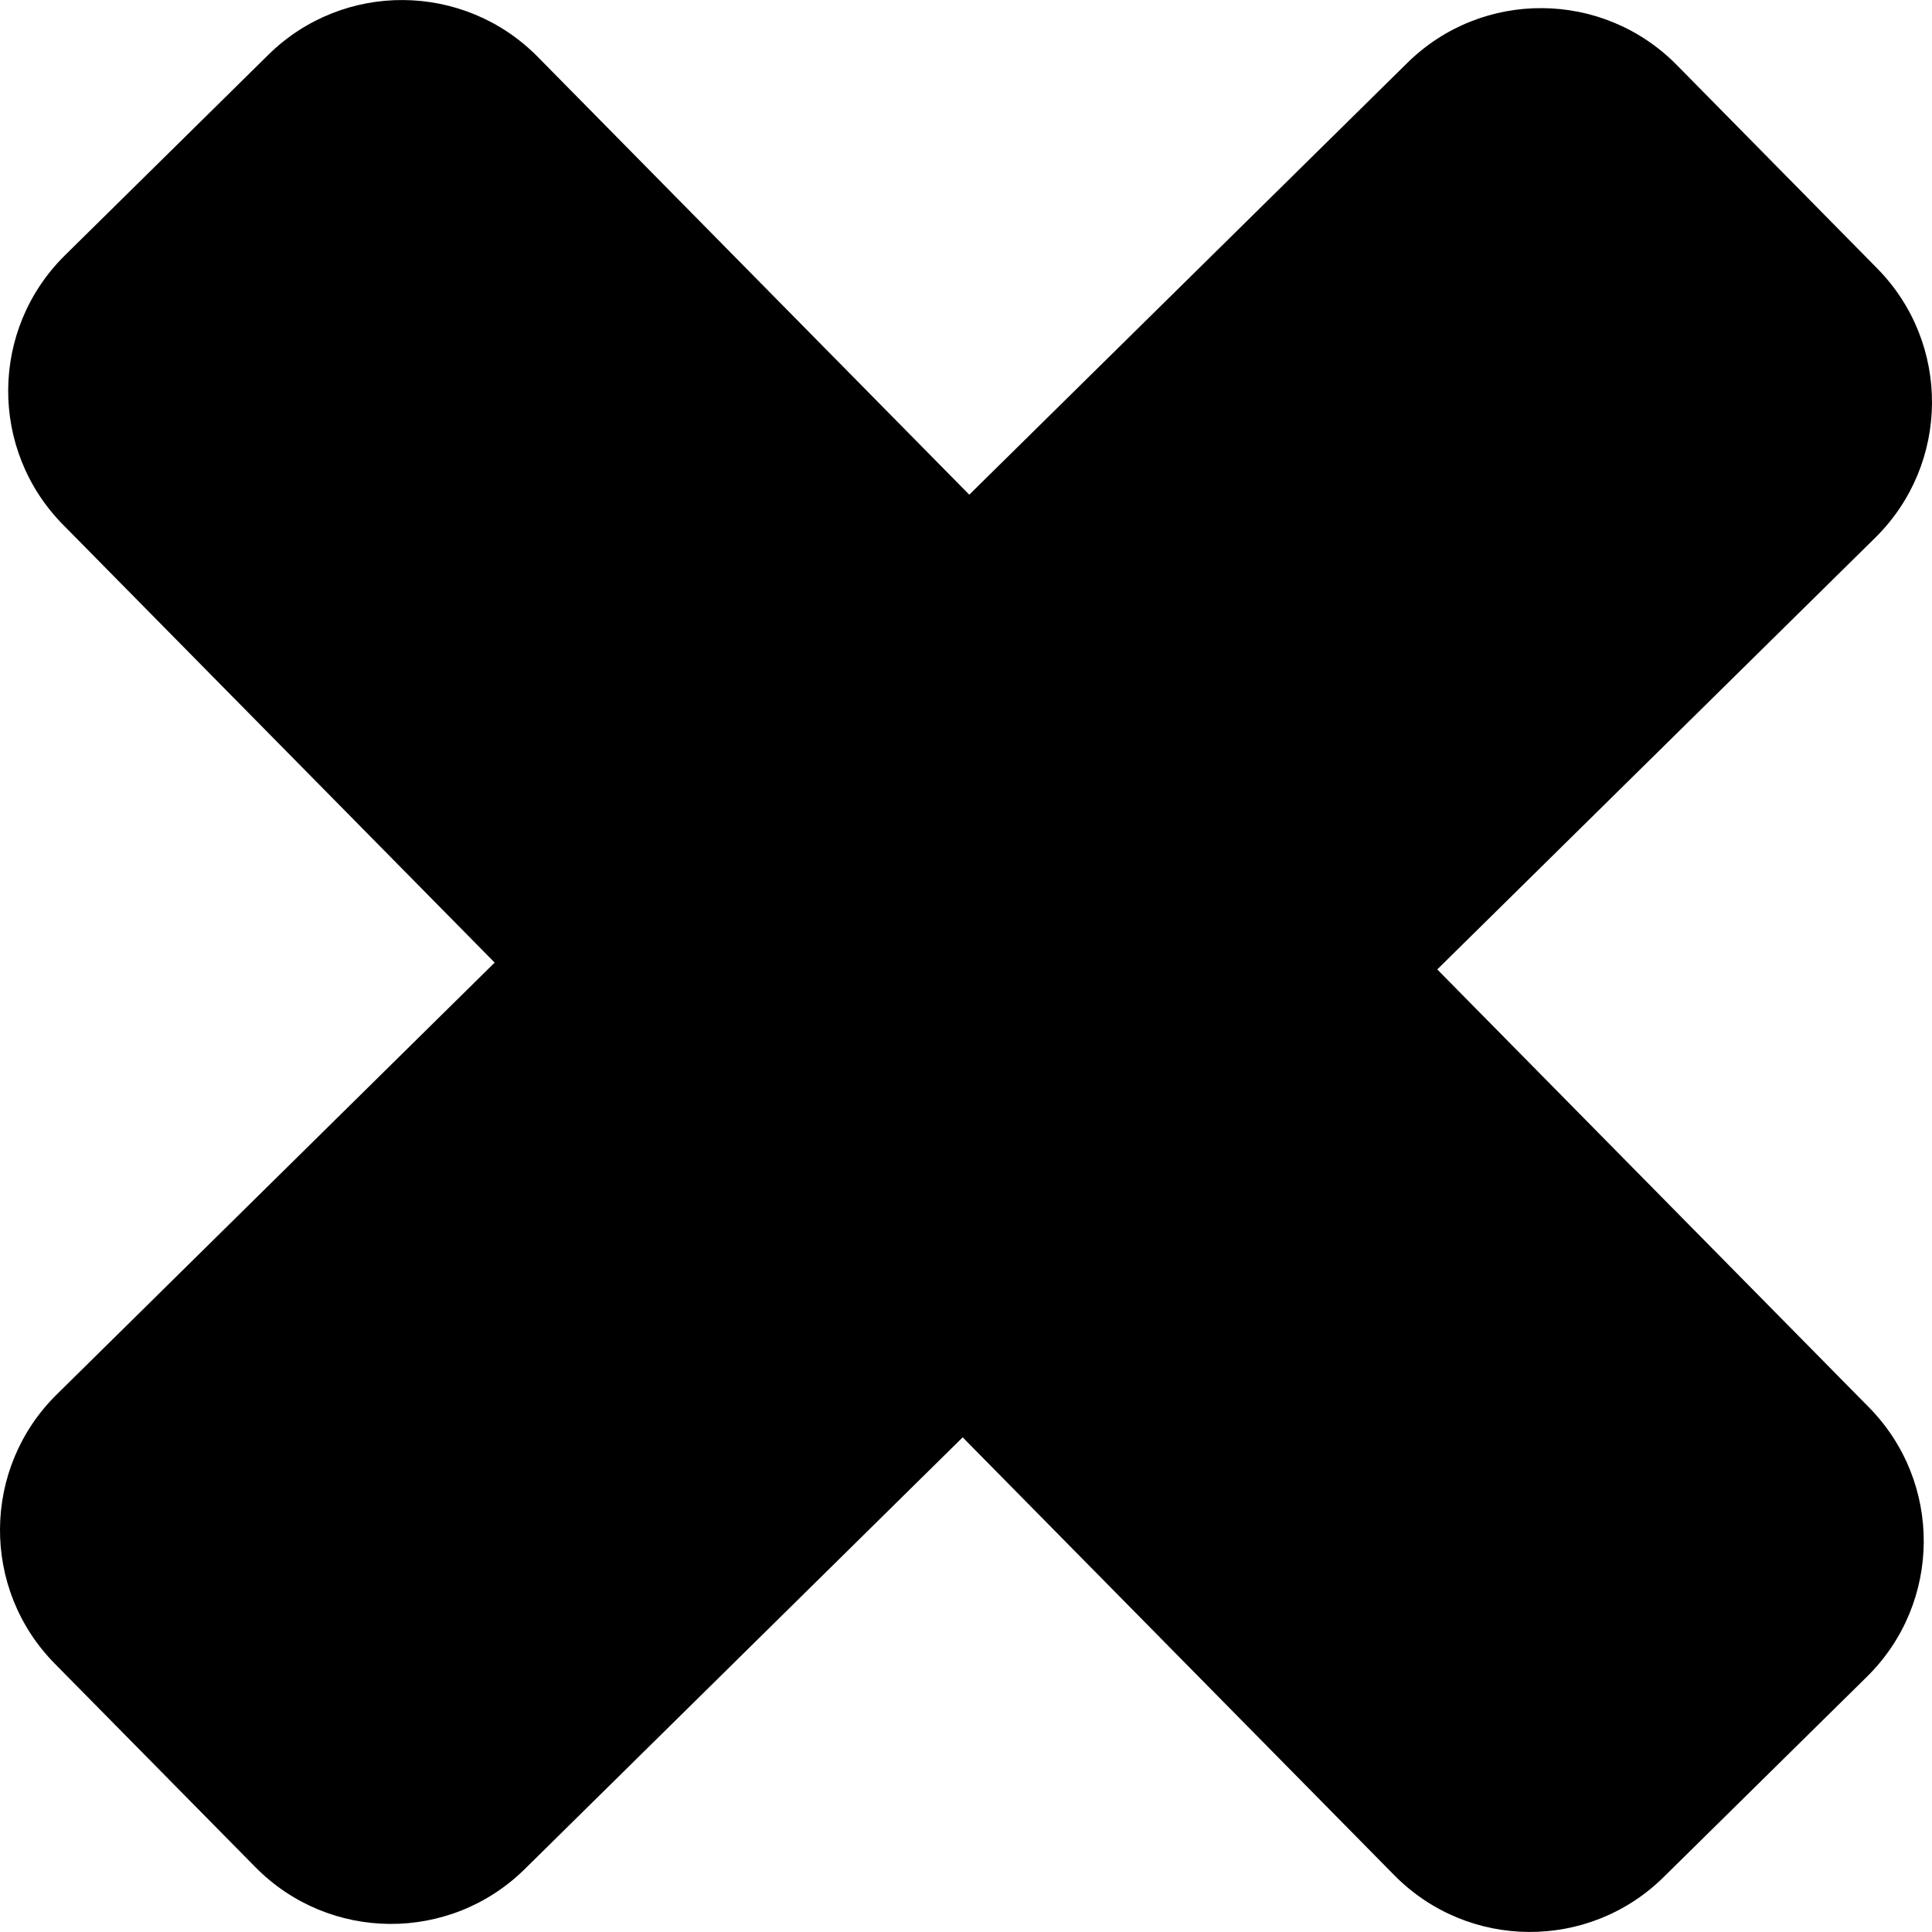
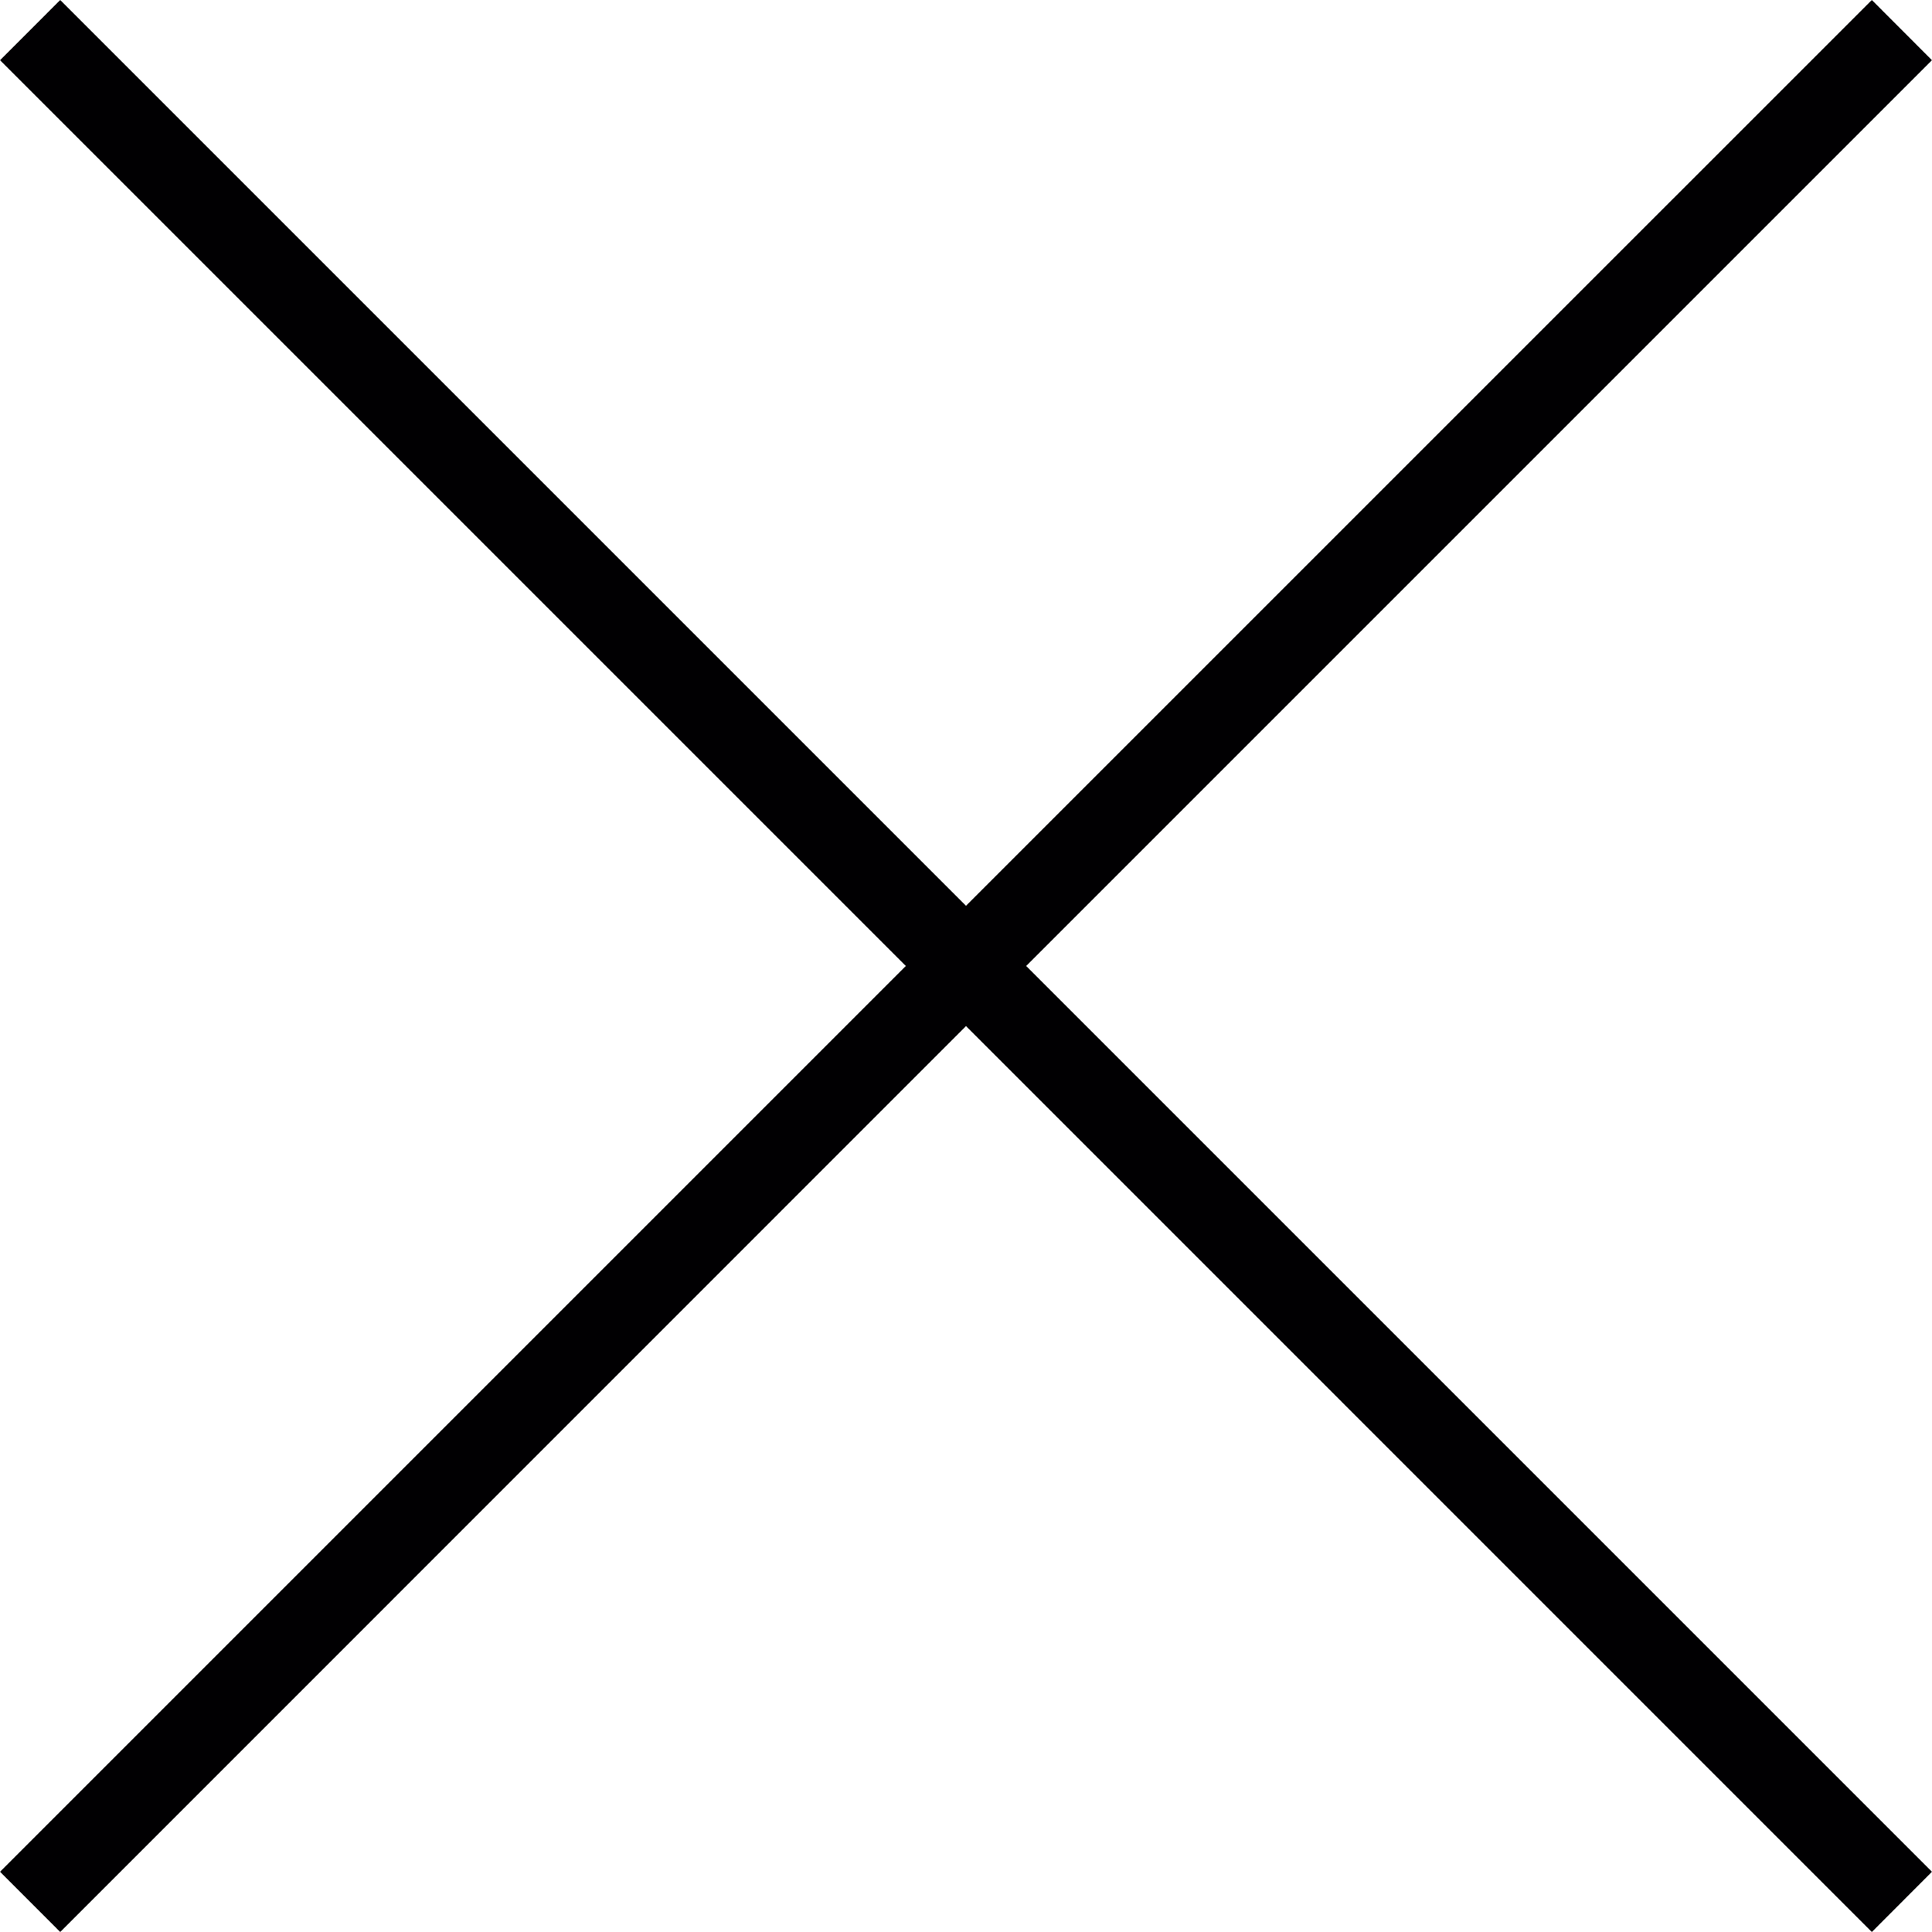
- <svg xmlns="http://www.w3.org/2000/svg" version="1.1" id="Capa_1" x="0px" y="0px" width="249.499px" height="249.499px" viewBox="0 0 249.499 249.499" style="enable-background:new 0 0 249.499 249.499;" xml:space="preserve">
+ <svg xmlns="http://www.w3.org/2000/svg" version="1.1" id="Capa_1" x="0px" y="0px" viewBox="0 0 224.512 224.512" style="enable-background:new 0 0 224.512 224.512;" xml:space="preserve">
  <g>
-     <path d="M7.079,214.851l25.905,26.276c9.536,9.674,25.106,9.782,34.777,0.252l56.559-55.761l55.739,56.548   c9.542,9.674,25.112,9.782,34.78,0.246l26.265-25.887c9.674-9.536,9.788-25.106,0.246-34.786l-55.742-56.547l56.565-55.754   c9.667-9.536,9.787-25.106,0.239-34.786L216.52,8.375c-9.541-9.667-25.111-9.782-34.779-0.252l-56.568,55.761L69.433,7.331   C59.891-2.337,44.32-2.451,34.65,7.079L8.388,32.971c-9.674,9.542-9.791,25.106-0.252,34.786l55.745,56.553l-56.55,55.767   C-2.343,189.607-2.46,205.183,7.079,214.851z" />
+     <polygon style="fill:#010002;" points="224.507,6.997 217.521,0 112.256,105.258 6.998,0 0.005,6.997 105.263,112.254    0.005,217.512 6.998,224.512 112.256,119.24 217.521,224.512 224.507,217.512 119.249,112.254  " />
  </g>
  <g>
</g>
  <g>
</g>
  <g>
</g>
  <g>
</g>
  <g>
</g>
  <g>
</g>
  <g>
</g>
  <g>
</g>
  <g>
</g>
  <g>
</g>
  <g>
</g>
  <g>
</g>
  <g>
</g>
  <g>
</g>
  <g>
</g>
</svg>
